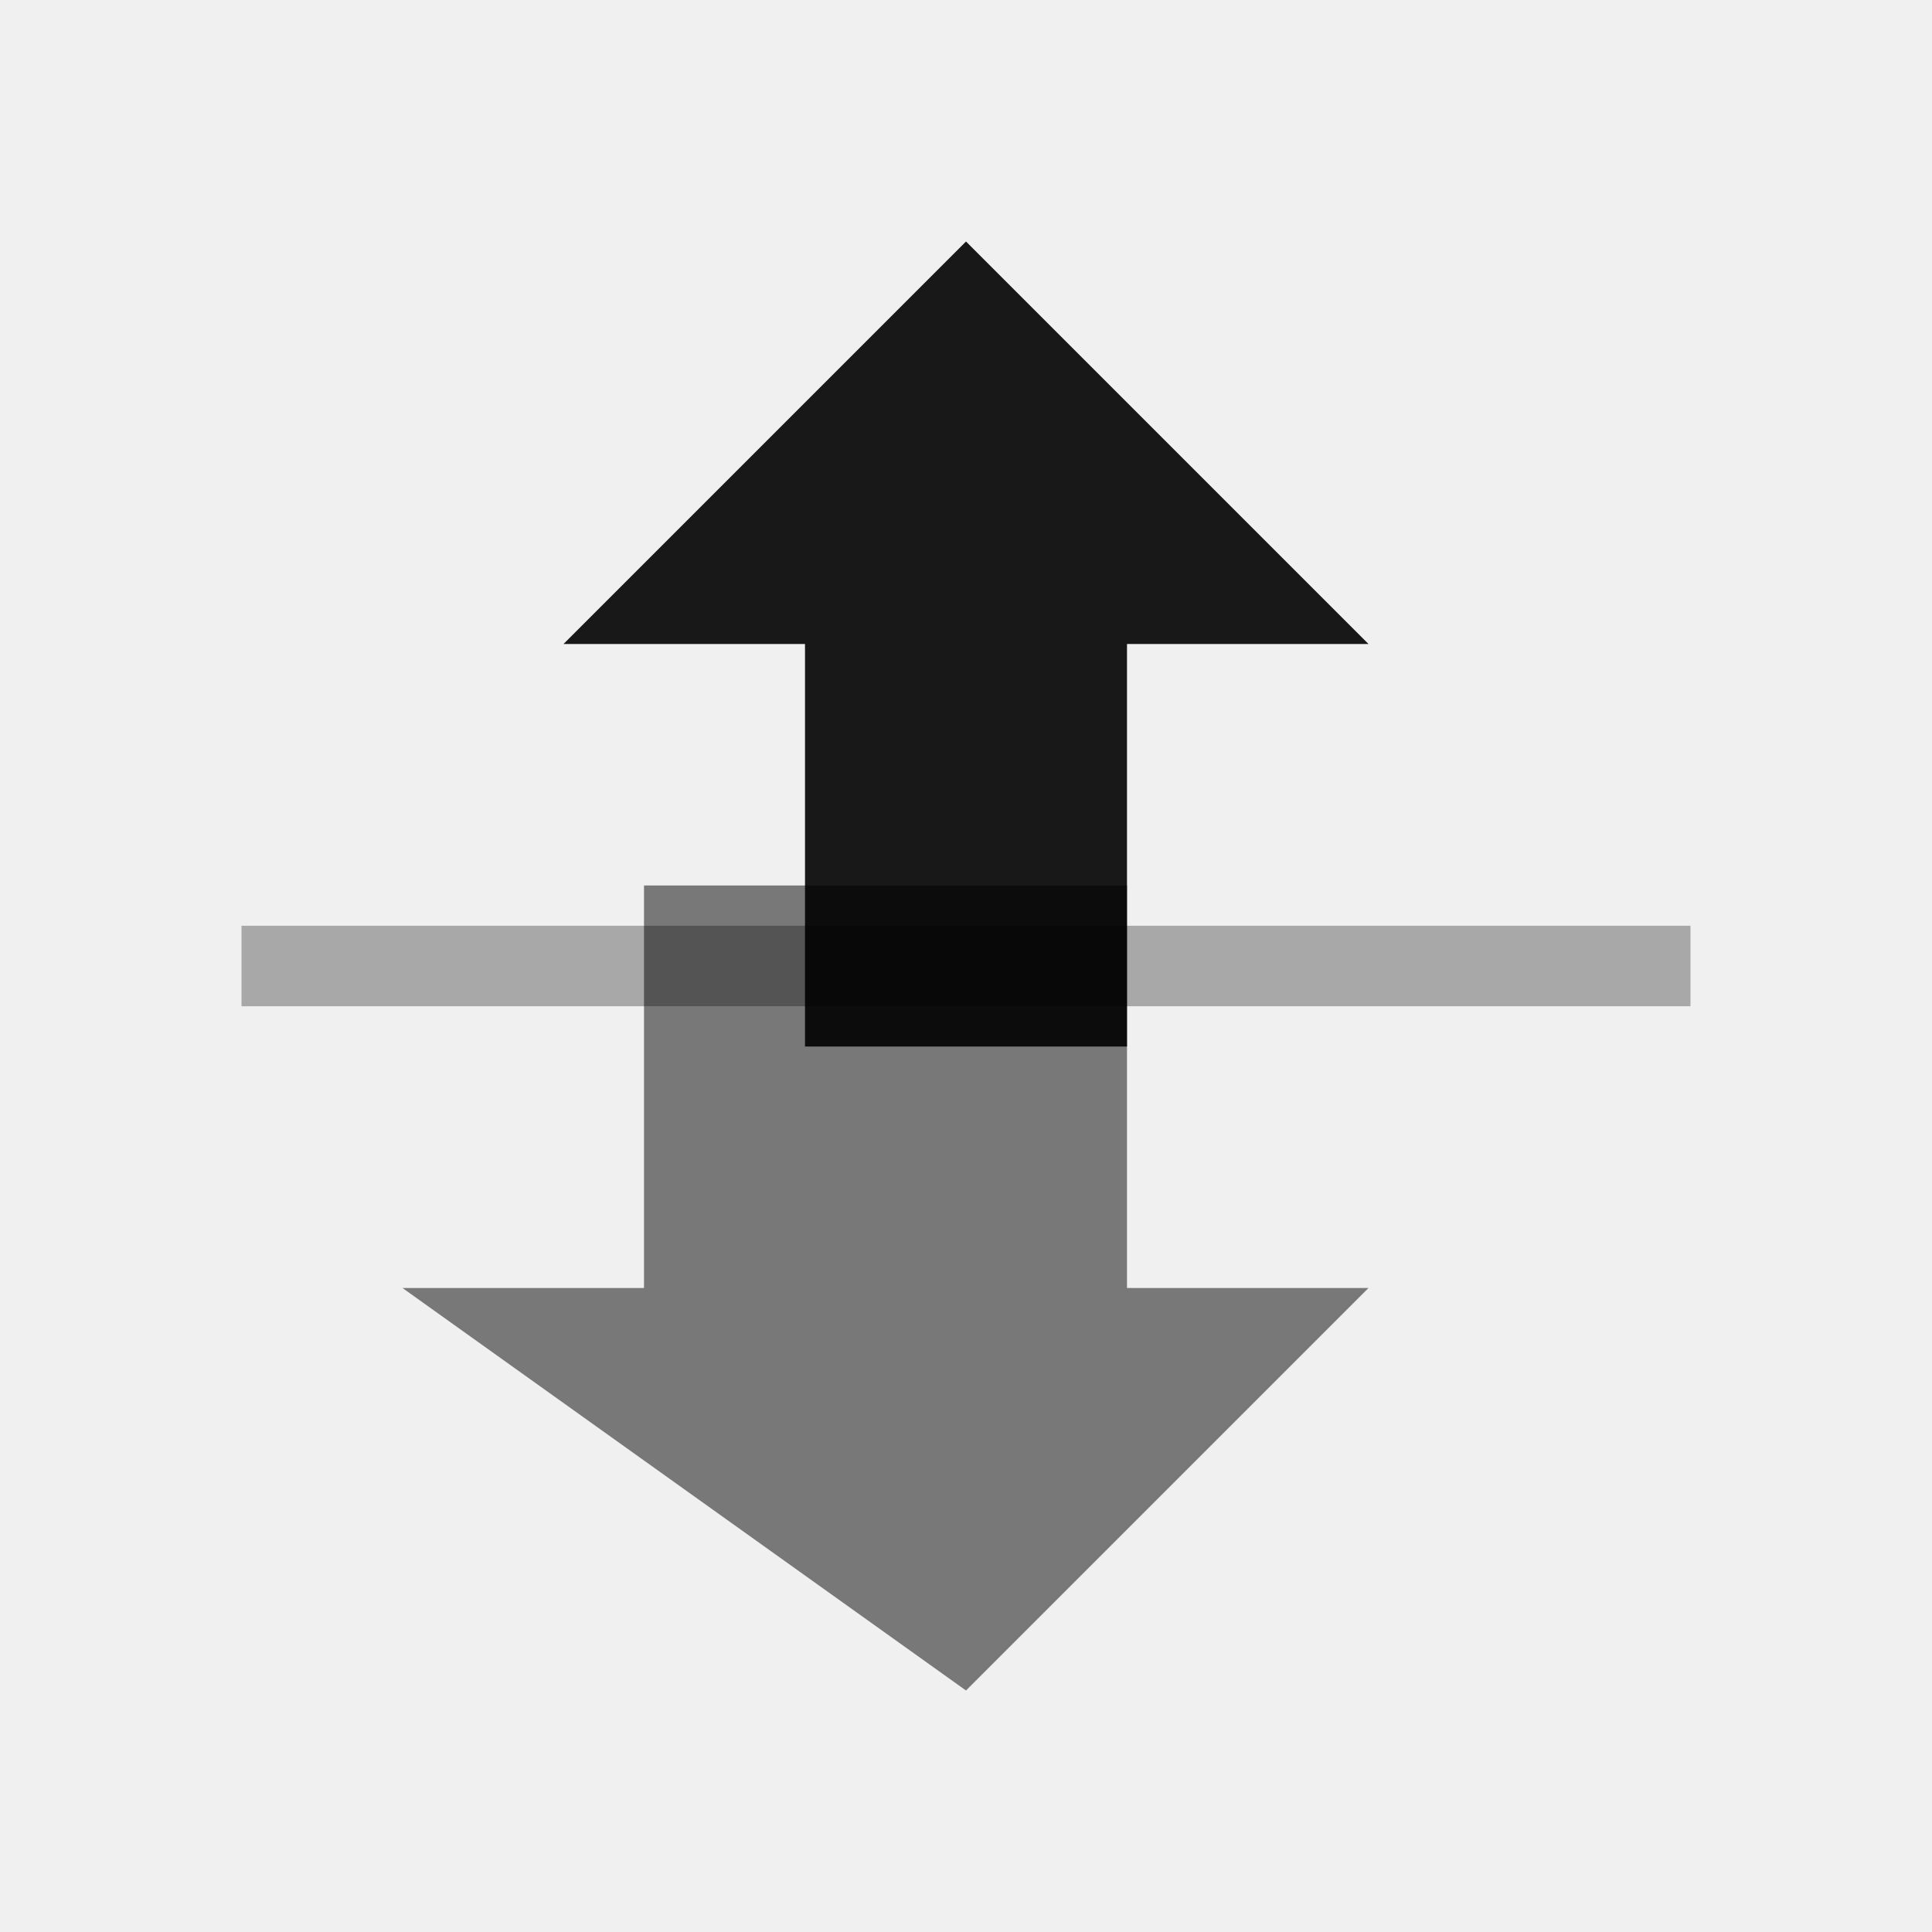
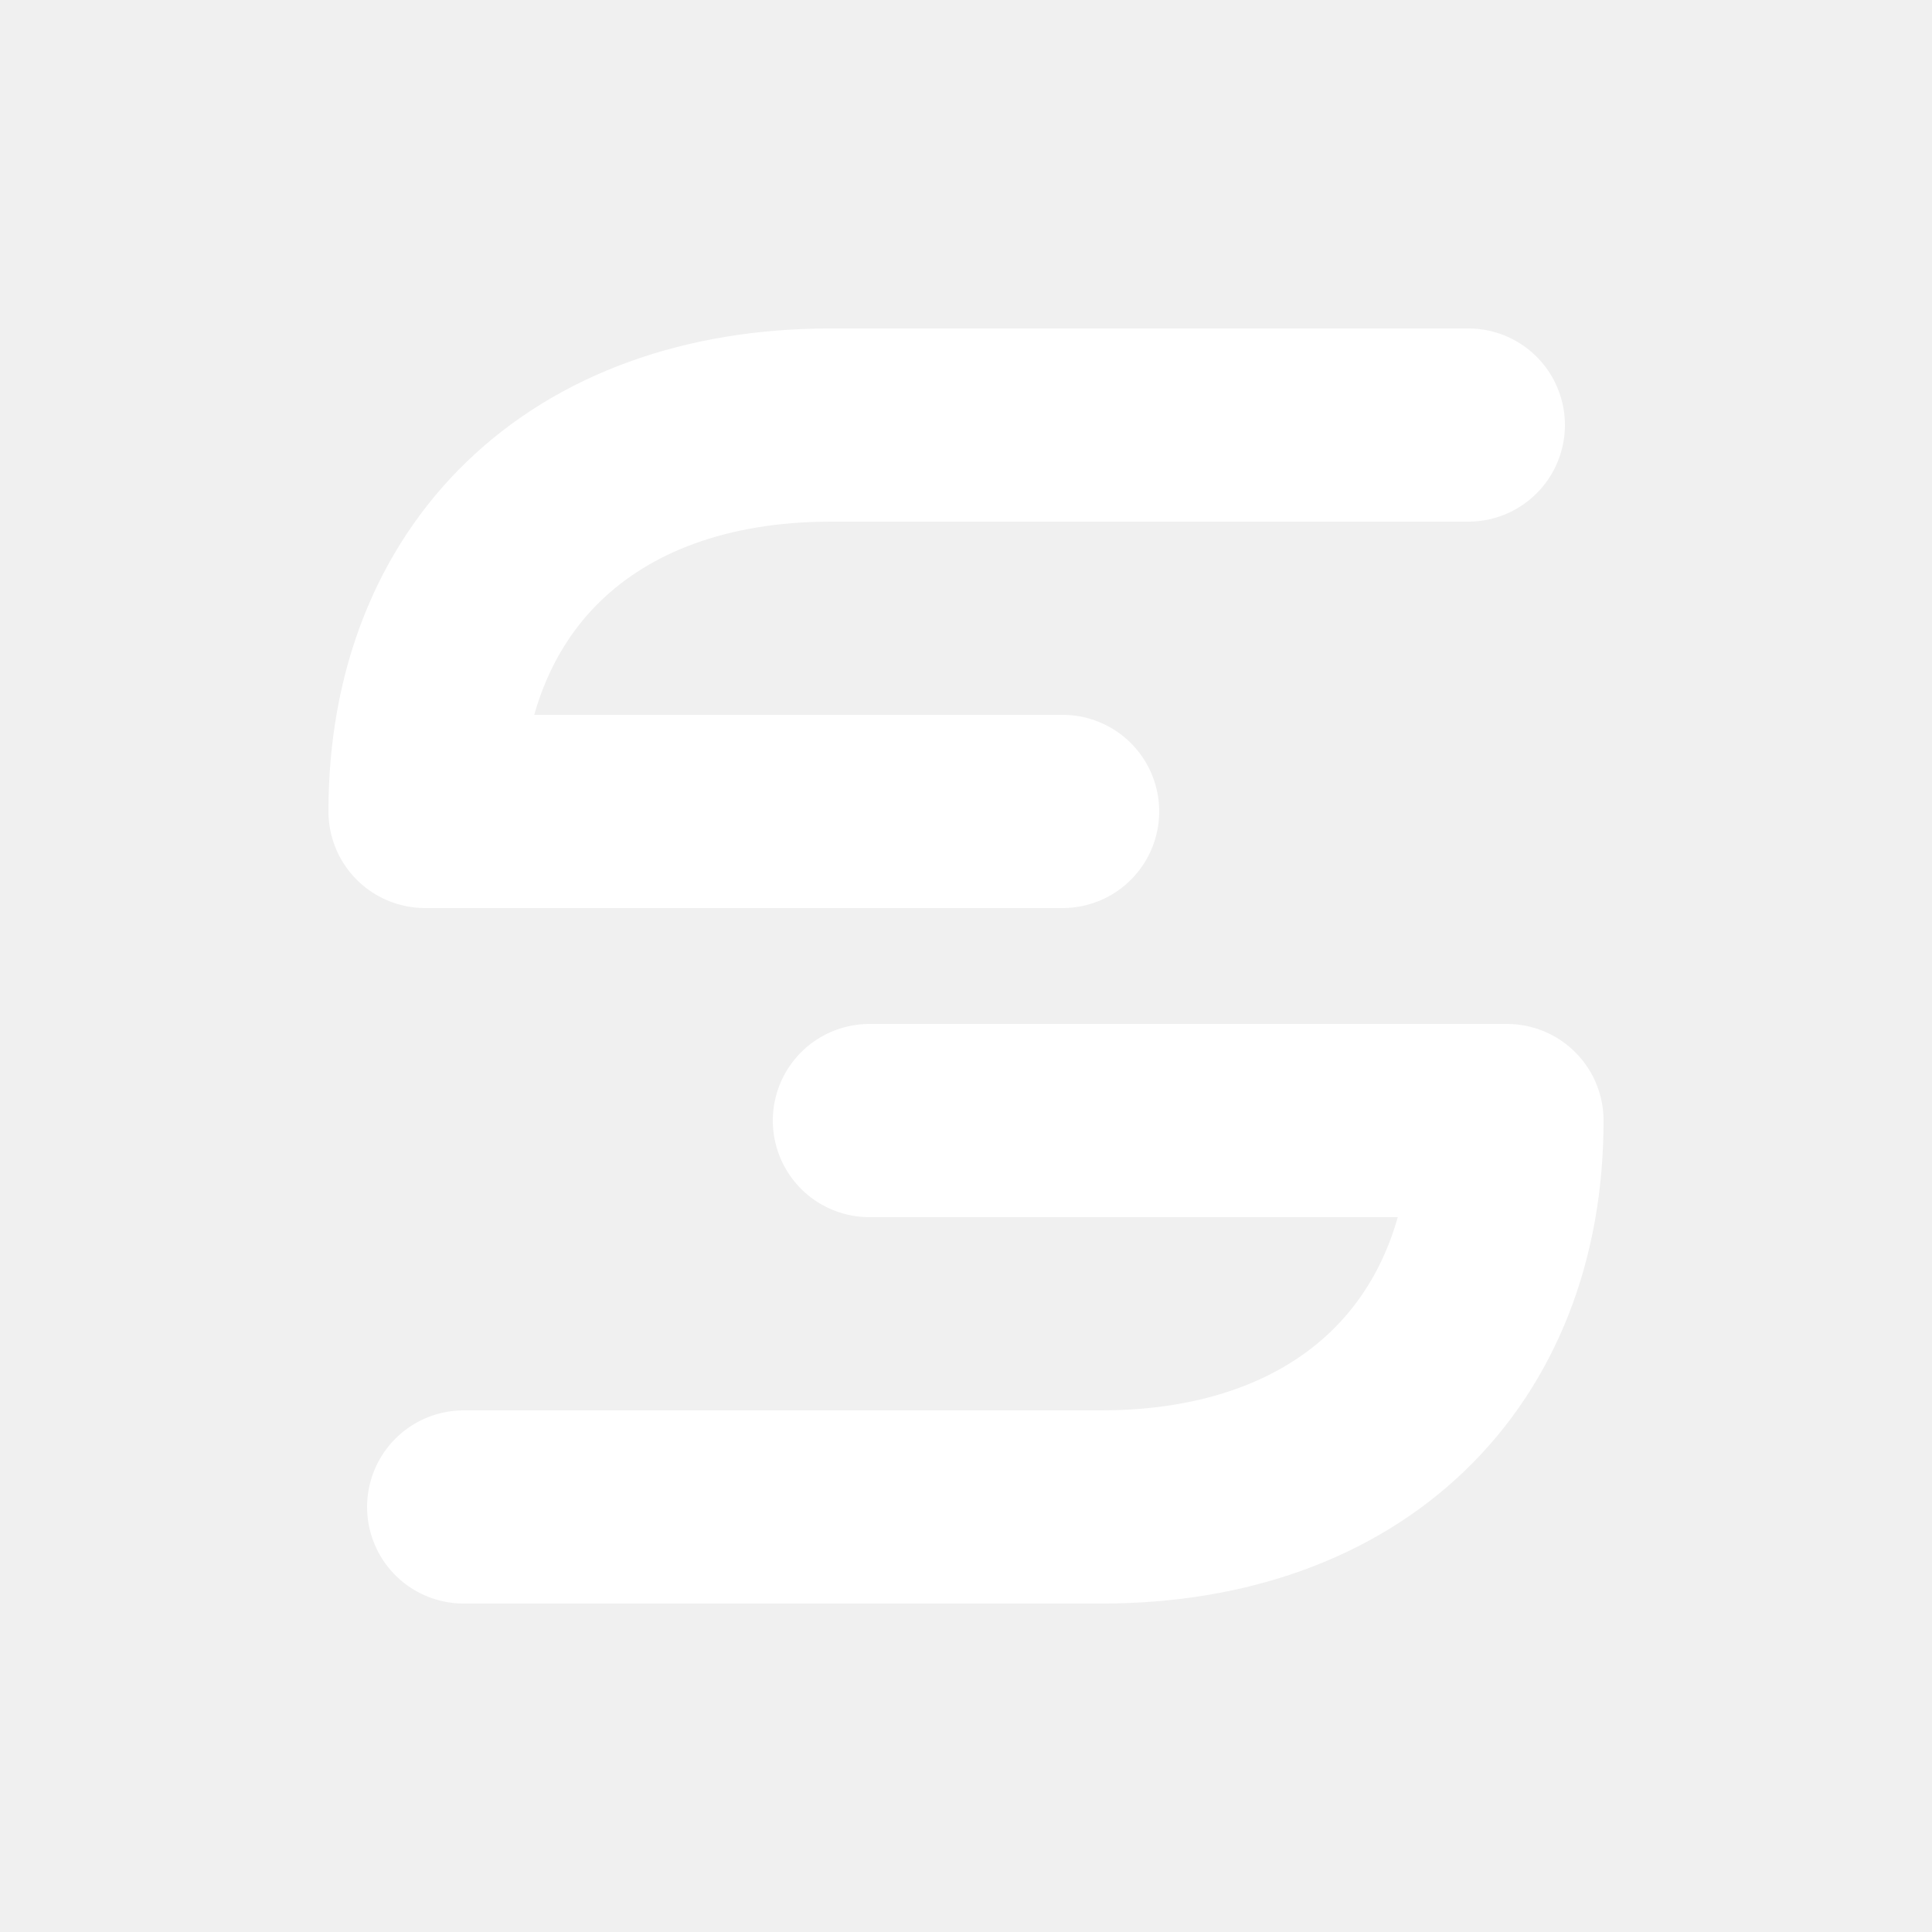
- <svg xmlns="http://www.w3.org/2000/svg" viewBox="0 0 24 24" fill="none">
-   <path d="M12 3L7 8h3v5h4V8h3L12 3z" fill="currentColor" opacity="0.9" />
-   <path d="M12 21l5-5h-3v-5H8v5H5l7 5z" fill="currentColor" opacity="0.5" />
-   <rect x="3" y="11.5" width="18" height="1" fill="currentColor" opacity="0.3" />
+ <svg xmlns="http://www.w3.org/2000/svg" width="100" height="100" viewBox="0 0 100 100" role="img" aria-label="ssync Relay mark — white">
+   <g transform="translate(0 0) scale(1.0)" fill="none" stroke="#FFFFFF" stroke-width="10" stroke-linecap="round" stroke-linejoin="round">
+     <path d="M76 22H43C30 22 22 30 22 42H55" />
+     <path d="M24 78H57C70 78 78 70 78 58H45" />
+   </g>
</svg>
